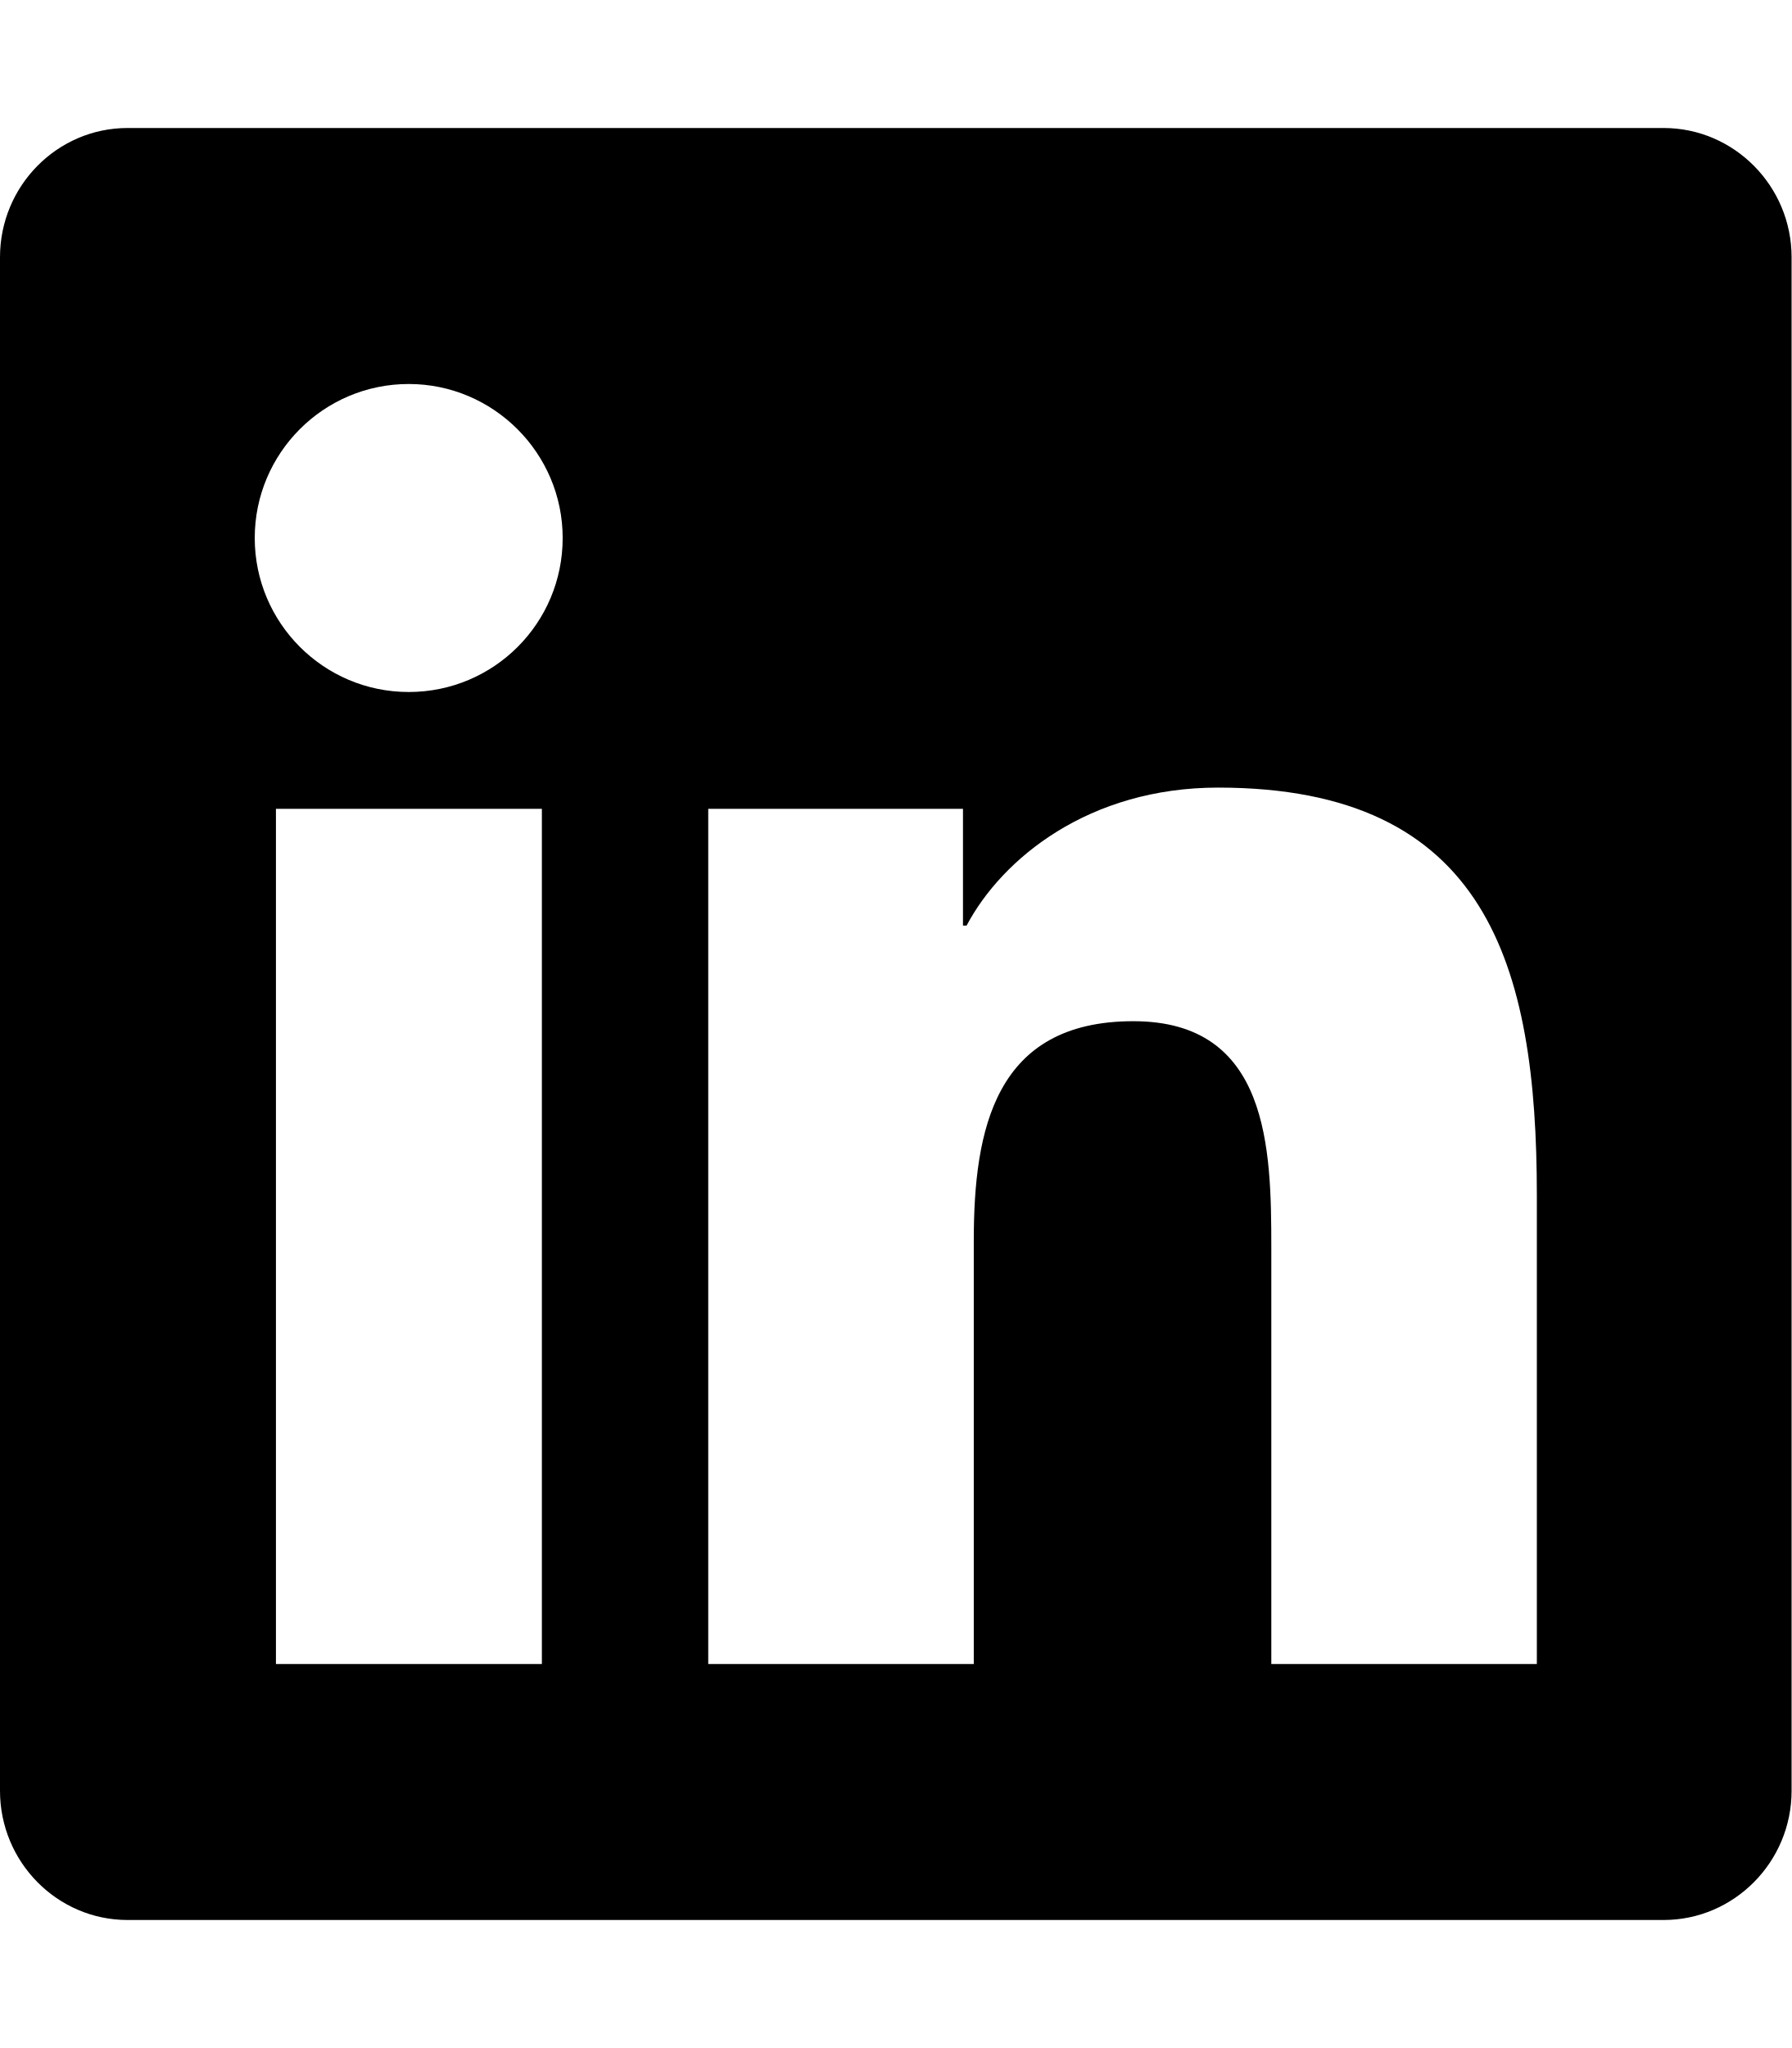
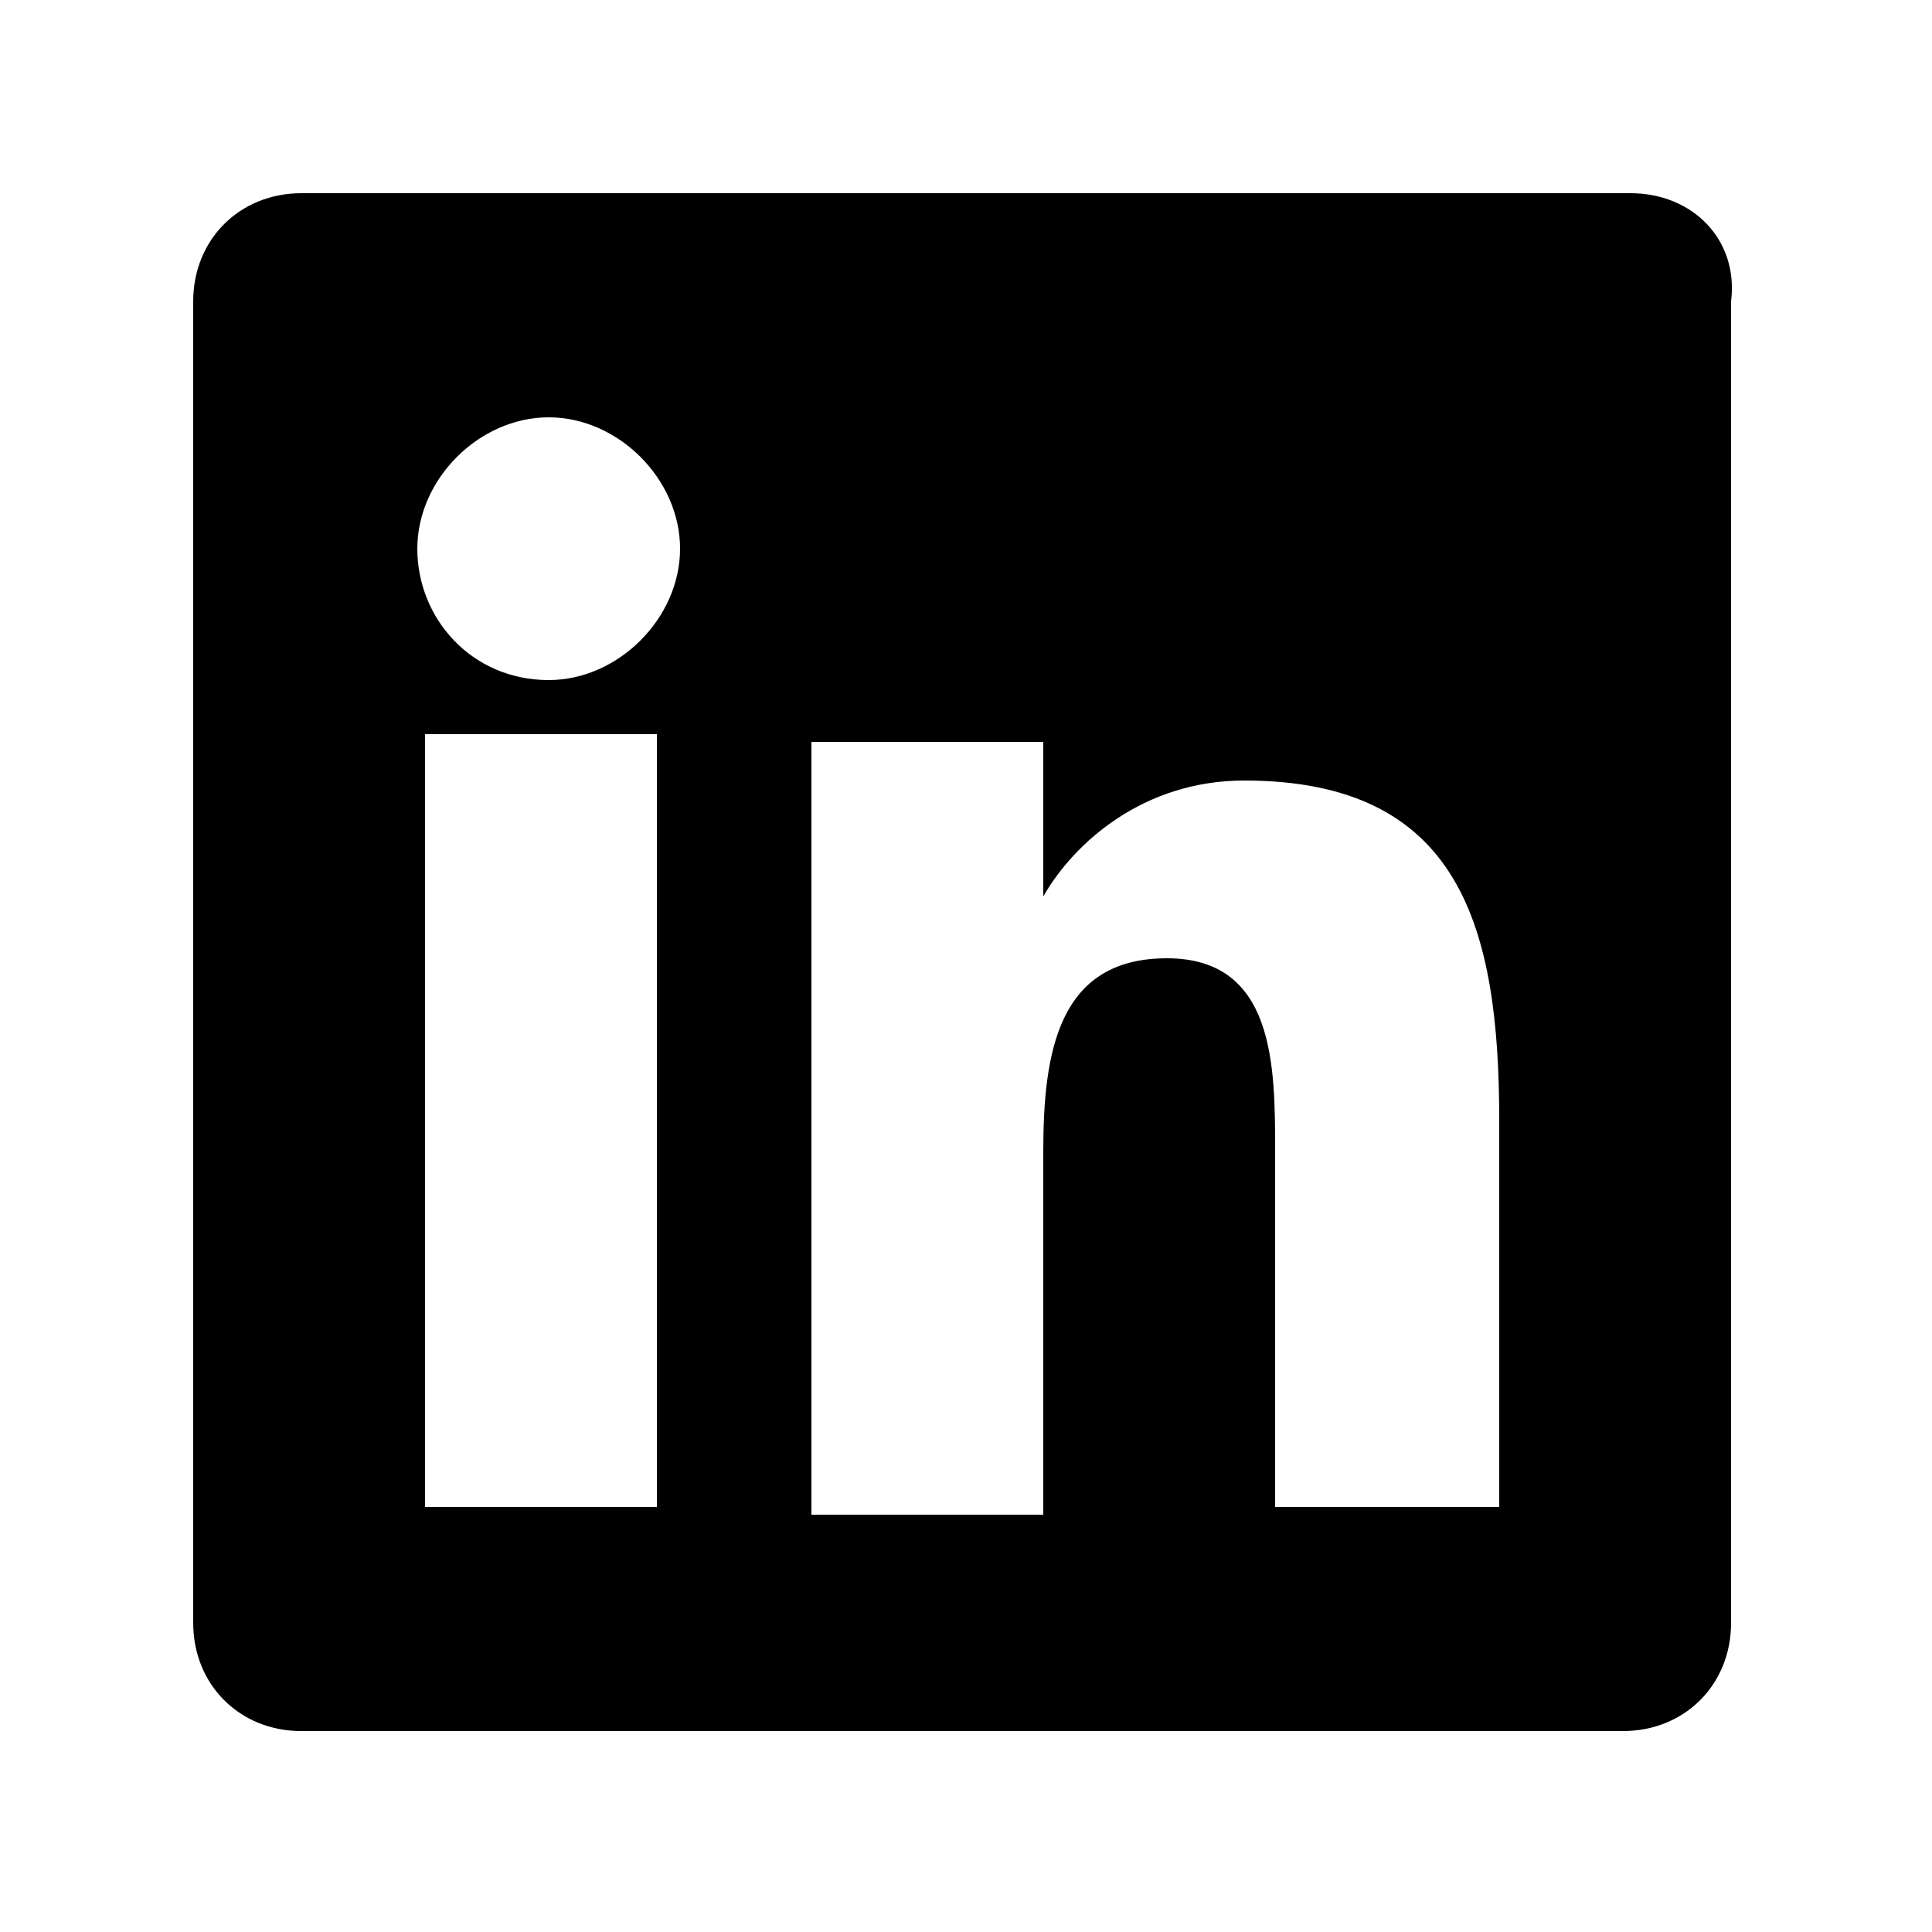
- <svg xmlns="http://www.w3.org/2000/svg" aria-hidden="true" focusable="false" data-prefix="fab" data-icon="linkedin" class="svg-inline--fa fa-linkedin fa-w-14" role="img" viewBox="0 0 448 512">
-   <path fill="currentColor" d="M416 32H31.9C14.3 32 0 46.5 0 64.3v383.4C0 465.5 14.3 480 31.9 480H416c17.6 0 32-14.5 32-32.3V64.3c0-17.8-14.4-32.3-32-32.3zM135.4 416H69V202.2h66.5V416zm-33.2-243c-21.3 0-38.5-17.3-38.5-38.5S80.9 96 102.2 96c21.2 0 38.5 17.3 38.5 38.5 0 21.3-17.2 38.5-38.5 38.5zm282.1 243h-66.4V312c0-24.8-.5-56.7-34.5-56.7-34.6 0-39.9 27-39.9 54.9V416h-66.4V202.2h63.7v29.2h.9c8.9-16.8 30.6-34.5 62.9-34.5 67.2 0 79.7 44.3 79.7 101.9V416z" />
+ <svg xmlns="http://www.w3.org/2000/svg" version="1.1" id="Layer_1" focusable="false" x="0px" y="0px" viewBox="0 0 25 25" style="enable-background:new 0 0 25 25;" xml:space="preserve">
+   <path d="M21.1,2.5H3.9c-0.8,0-1.4,0.6-1.4,1.4v17.1c0,0.8,0.6,1.4,1.4,1.4h17.1c0.8,0,1.4-0.6,1.4-1.4V3.9  C22.5,3.1,21.9,2.5,21.1,2.5z M8.5,19.5h-3v-10h3L8.5,19.5L8.5,19.5z M7.1,8.8c-1,0-1.7-0.8-1.7-1.7s0.8-1.7,1.7-1.7  c0.9,0,1.7,0.8,1.7,1.7C8.8,8,8,8.8,7.1,8.8z M19.5,19.5h-3v-4.6c0-1.1,0-2.5-1.4-2.5c-1.4,0-1.6,1.2-1.6,2.5v4.7h-3v-10h3v2h0  c0.4-0.7,1.3-1.5,2.6-1.5c2.8,0,3.3,1.9,3.3,4.4V19.5z" />
</svg>
